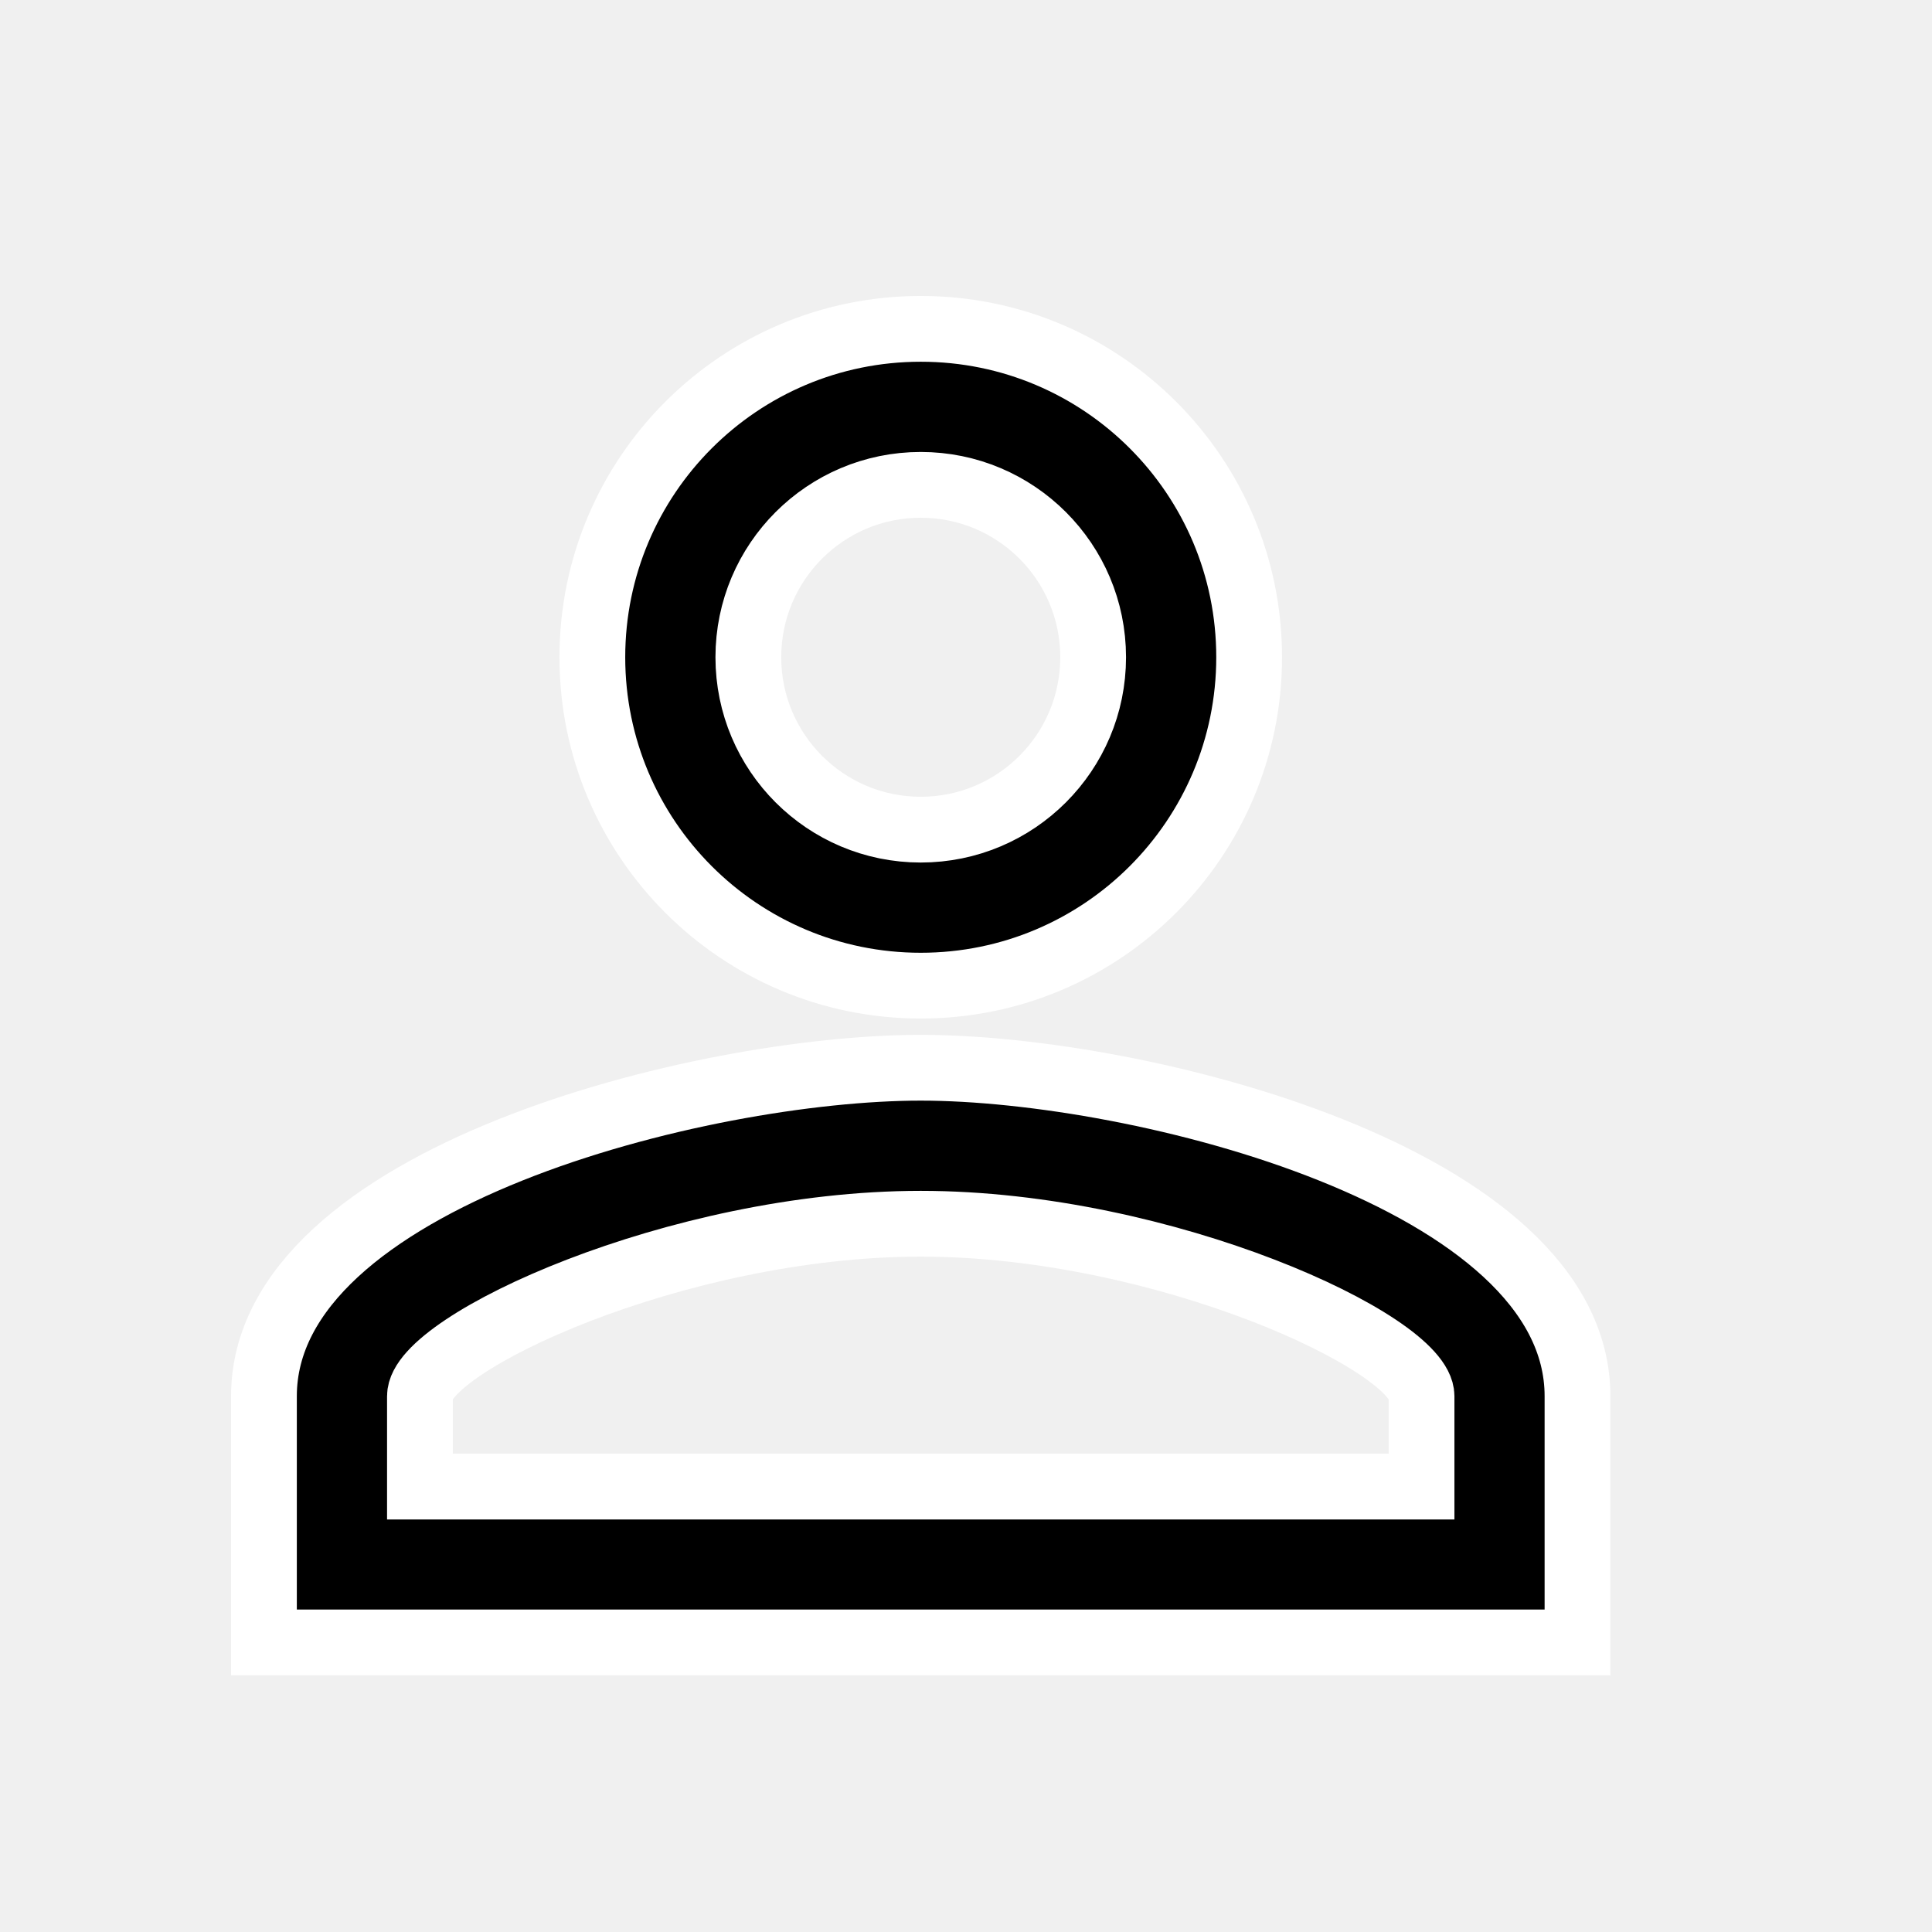
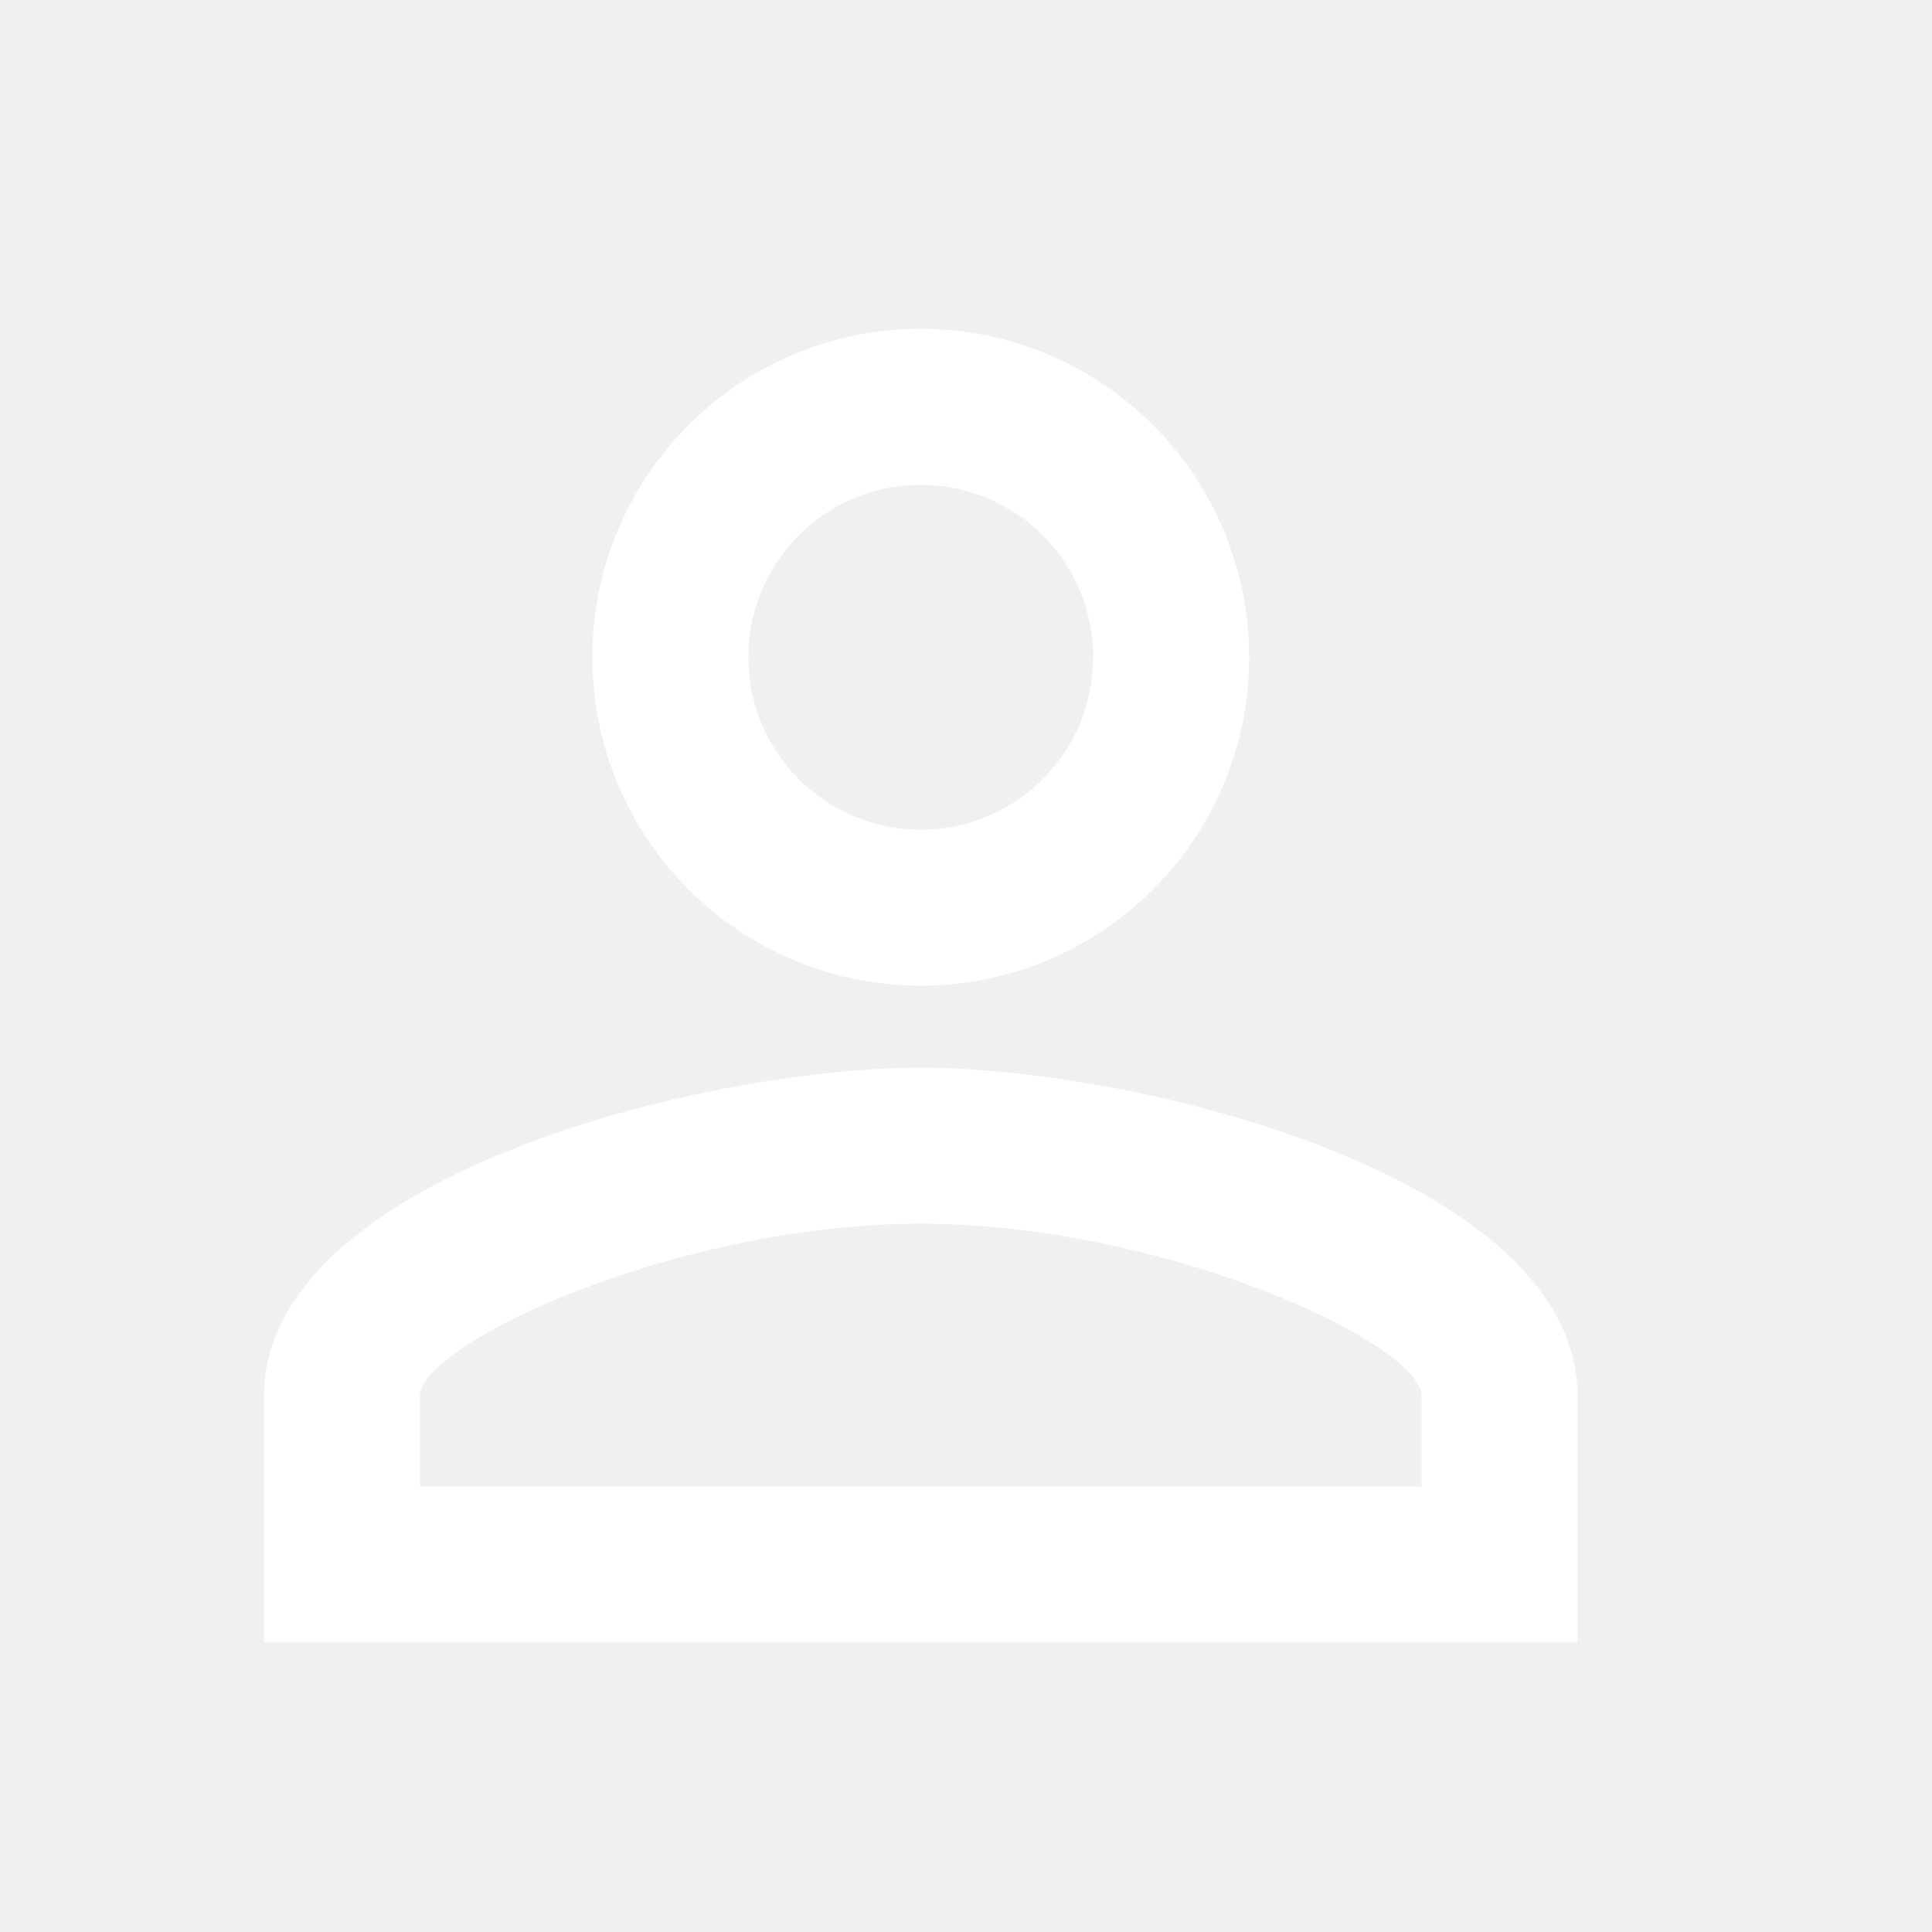
<svg xmlns="http://www.w3.org/2000/svg" width="47" height="47" viewBox="0 0 47 47">
  <defs>
    <clipPath id="clip-path">
      <rect id="사각형_3" data-name="사각형 3" width="47" height="47" transform="translate(1398 51)" fill="#fff" stroke="#707070" stroke-width="1" />
    </clipPath>
  </defs>
  <g id="마스크_그룹_3" data-name="마스크 그룹 3" transform="translate(-1398 -51)" clip-path="url(#clip-path)">
-     <g id="그룹_2" data-name="그룹 2" transform="translate(-2.079 0.455)">
-       <path id="Icon_material-person-outline" data-name="Icon material-person-outline" d="M21.978,9.795a4.194,4.194,0,1,1-4.194,4.194,4.194,4.194,0,0,1,4.194-4.194m0,17.975c5.932,0,12.183,2.916,12.183,4.194v2.2H9.795v-2.2c0-1.278,6.251-4.194,12.183-4.194M21.978,6a7.989,7.989,0,1,0,7.989,7.989A7.987,7.987,0,0,0,21.978,6Zm0,17.975C16.645,23.975,6,26.651,6,31.964v5.992H37.955V31.964C37.955,26.651,27.31,23.975,21.978,23.975Z" transform="translate(1400.5 52.545)" stroke="#fff" stroke-width="1.6" />
+     <g id="그룹_2" data-name="그룹 2" transform="translate(-2.079 0.455)" fill="#fff">
+       <path id="Icon_material-person-outline" data-name="Icon material-person-outline" d="M21.978,9.795a4.194,4.194,0,1,1-4.194,4.194,4.194,4.194,0,0,1,4.194-4.194m0,17.975c5.932,0,12.183,2.916,12.183,4.194v2.2H9.795v-2.2c0-1.278,6.251-4.194,12.183-4.194M21.978,6a7.989,7.989,0,1,0,7.989,7.989A7.987,7.987,0,0,0,21.978,6Zm0,17.975C16.645,23.975,6,26.651,6,31.964v5.992H37.955V31.964C37.955,26.651,27.31,23.975,21.978,23.975Z" transform="translate(1400.5 52.545)" stroke="none" stroke-width="1.6" />
    </g>
  </g>
</svg>
